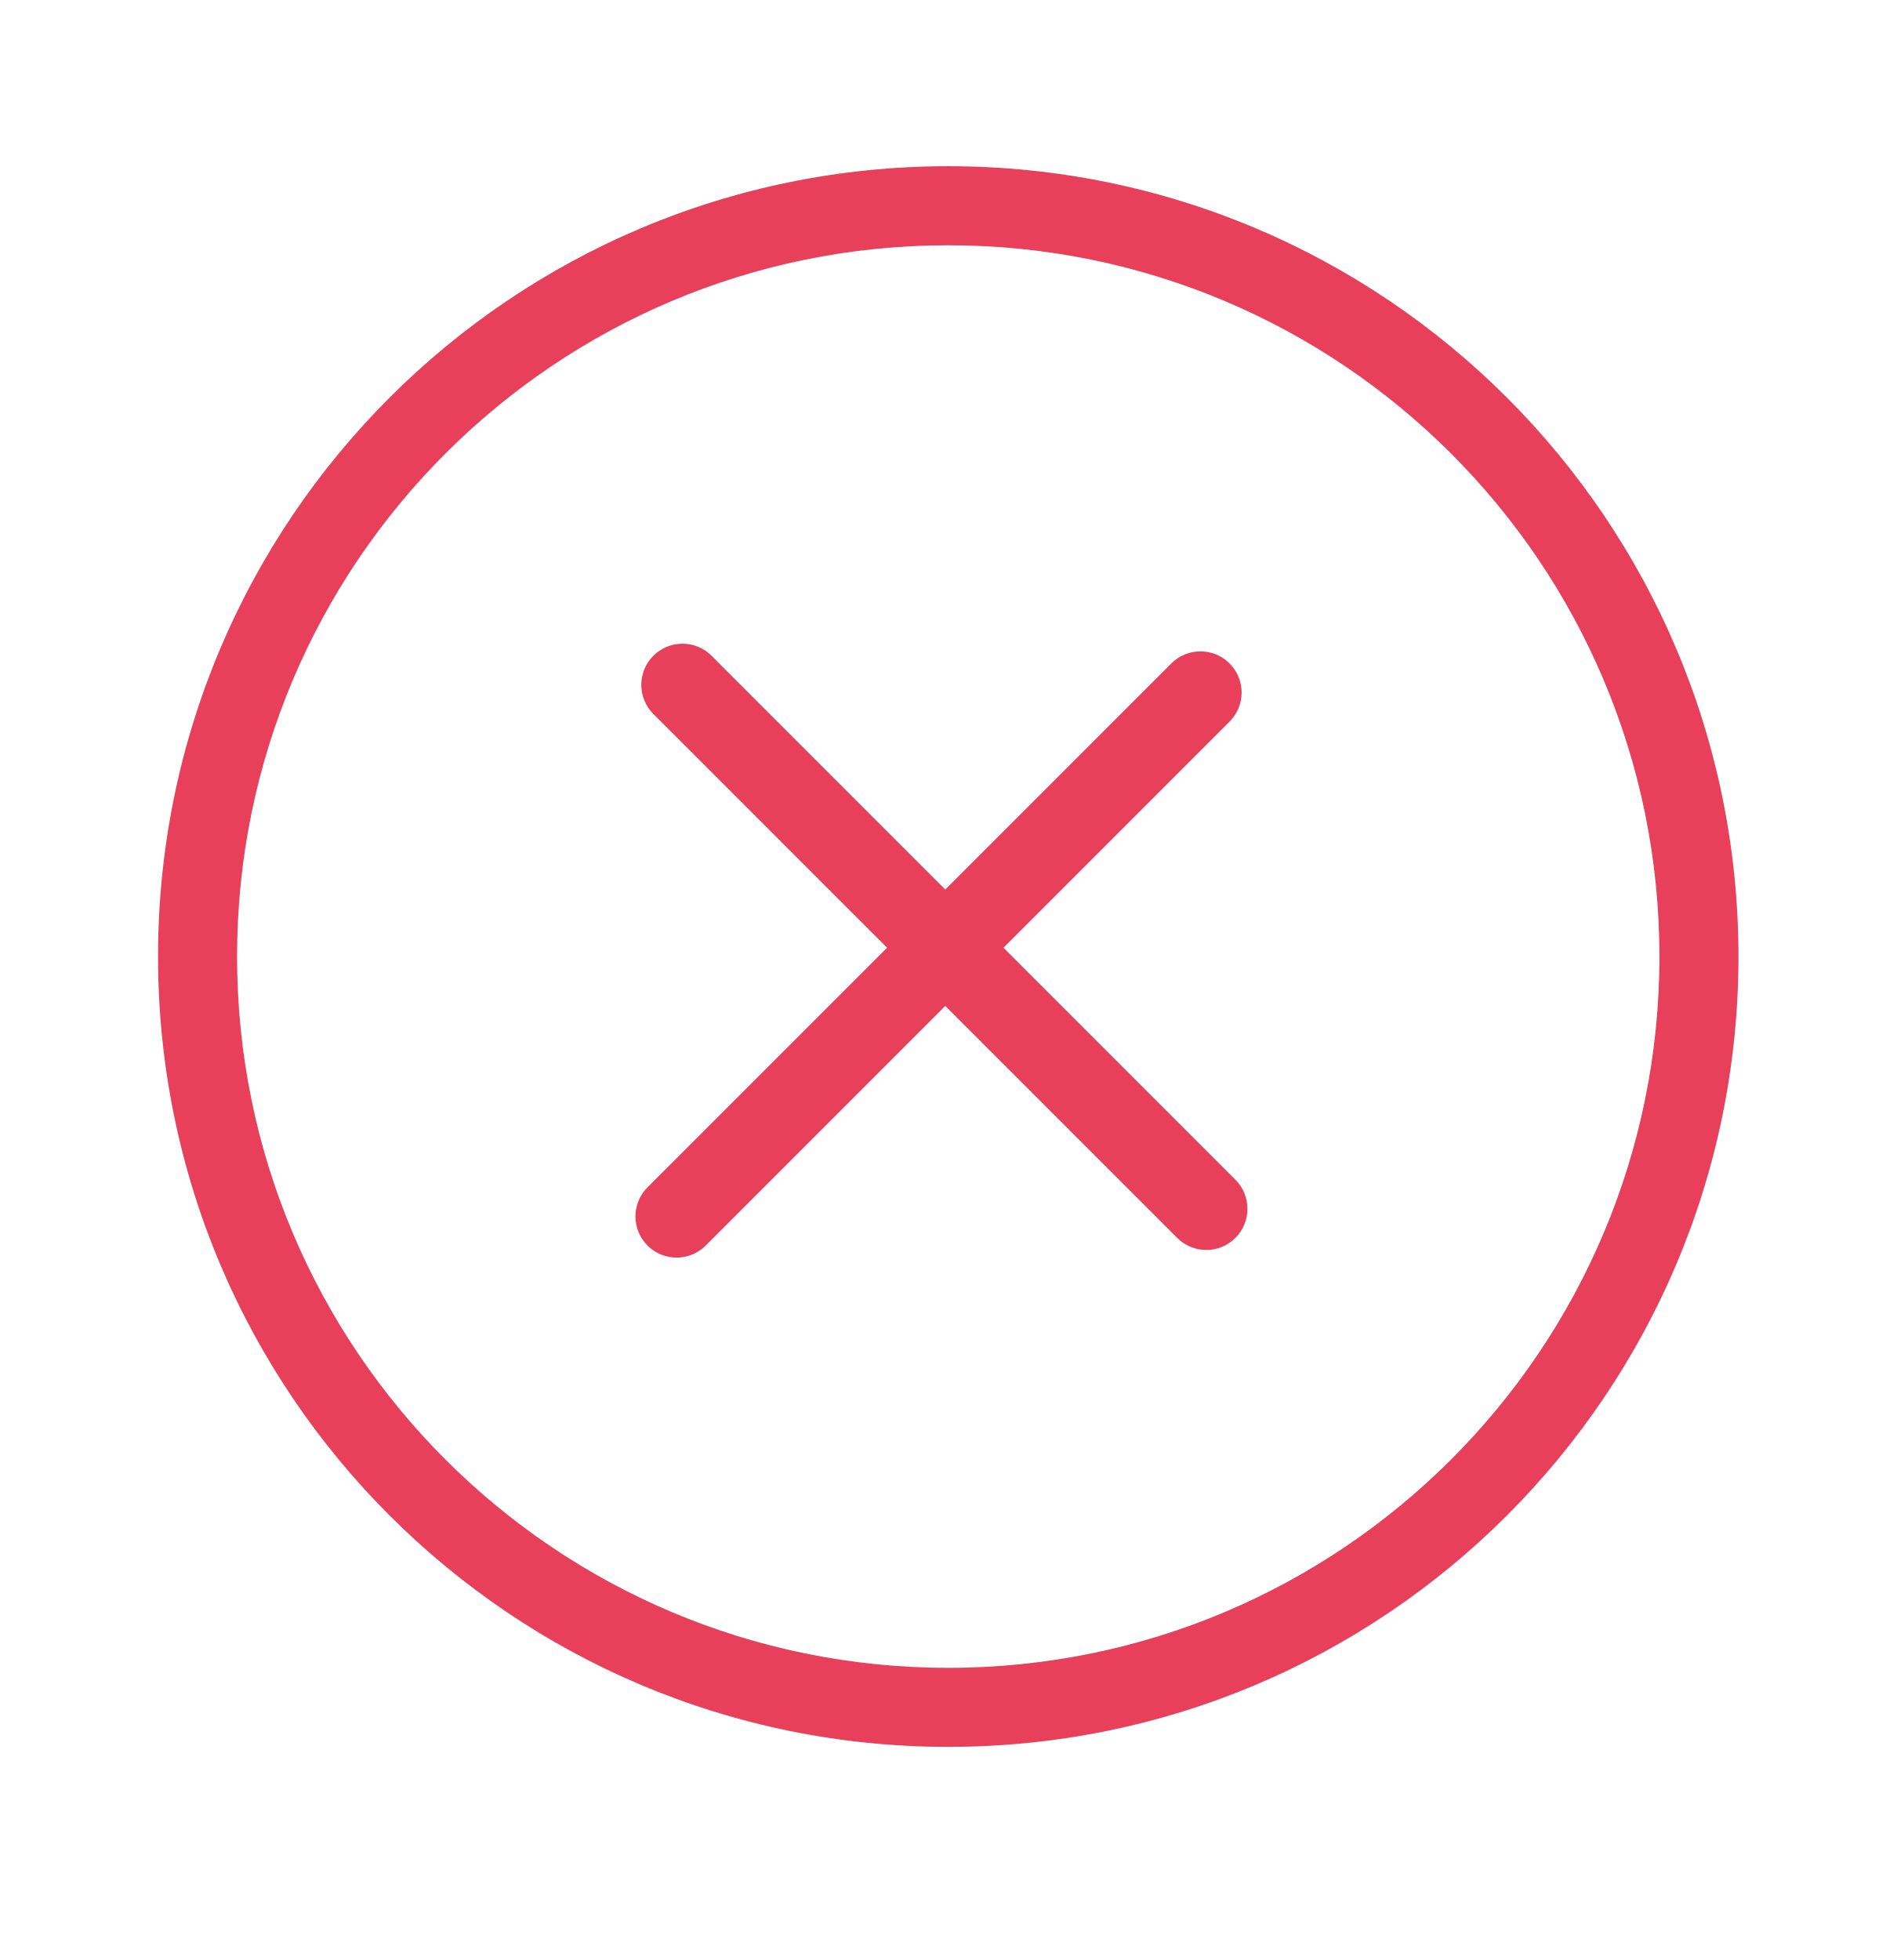
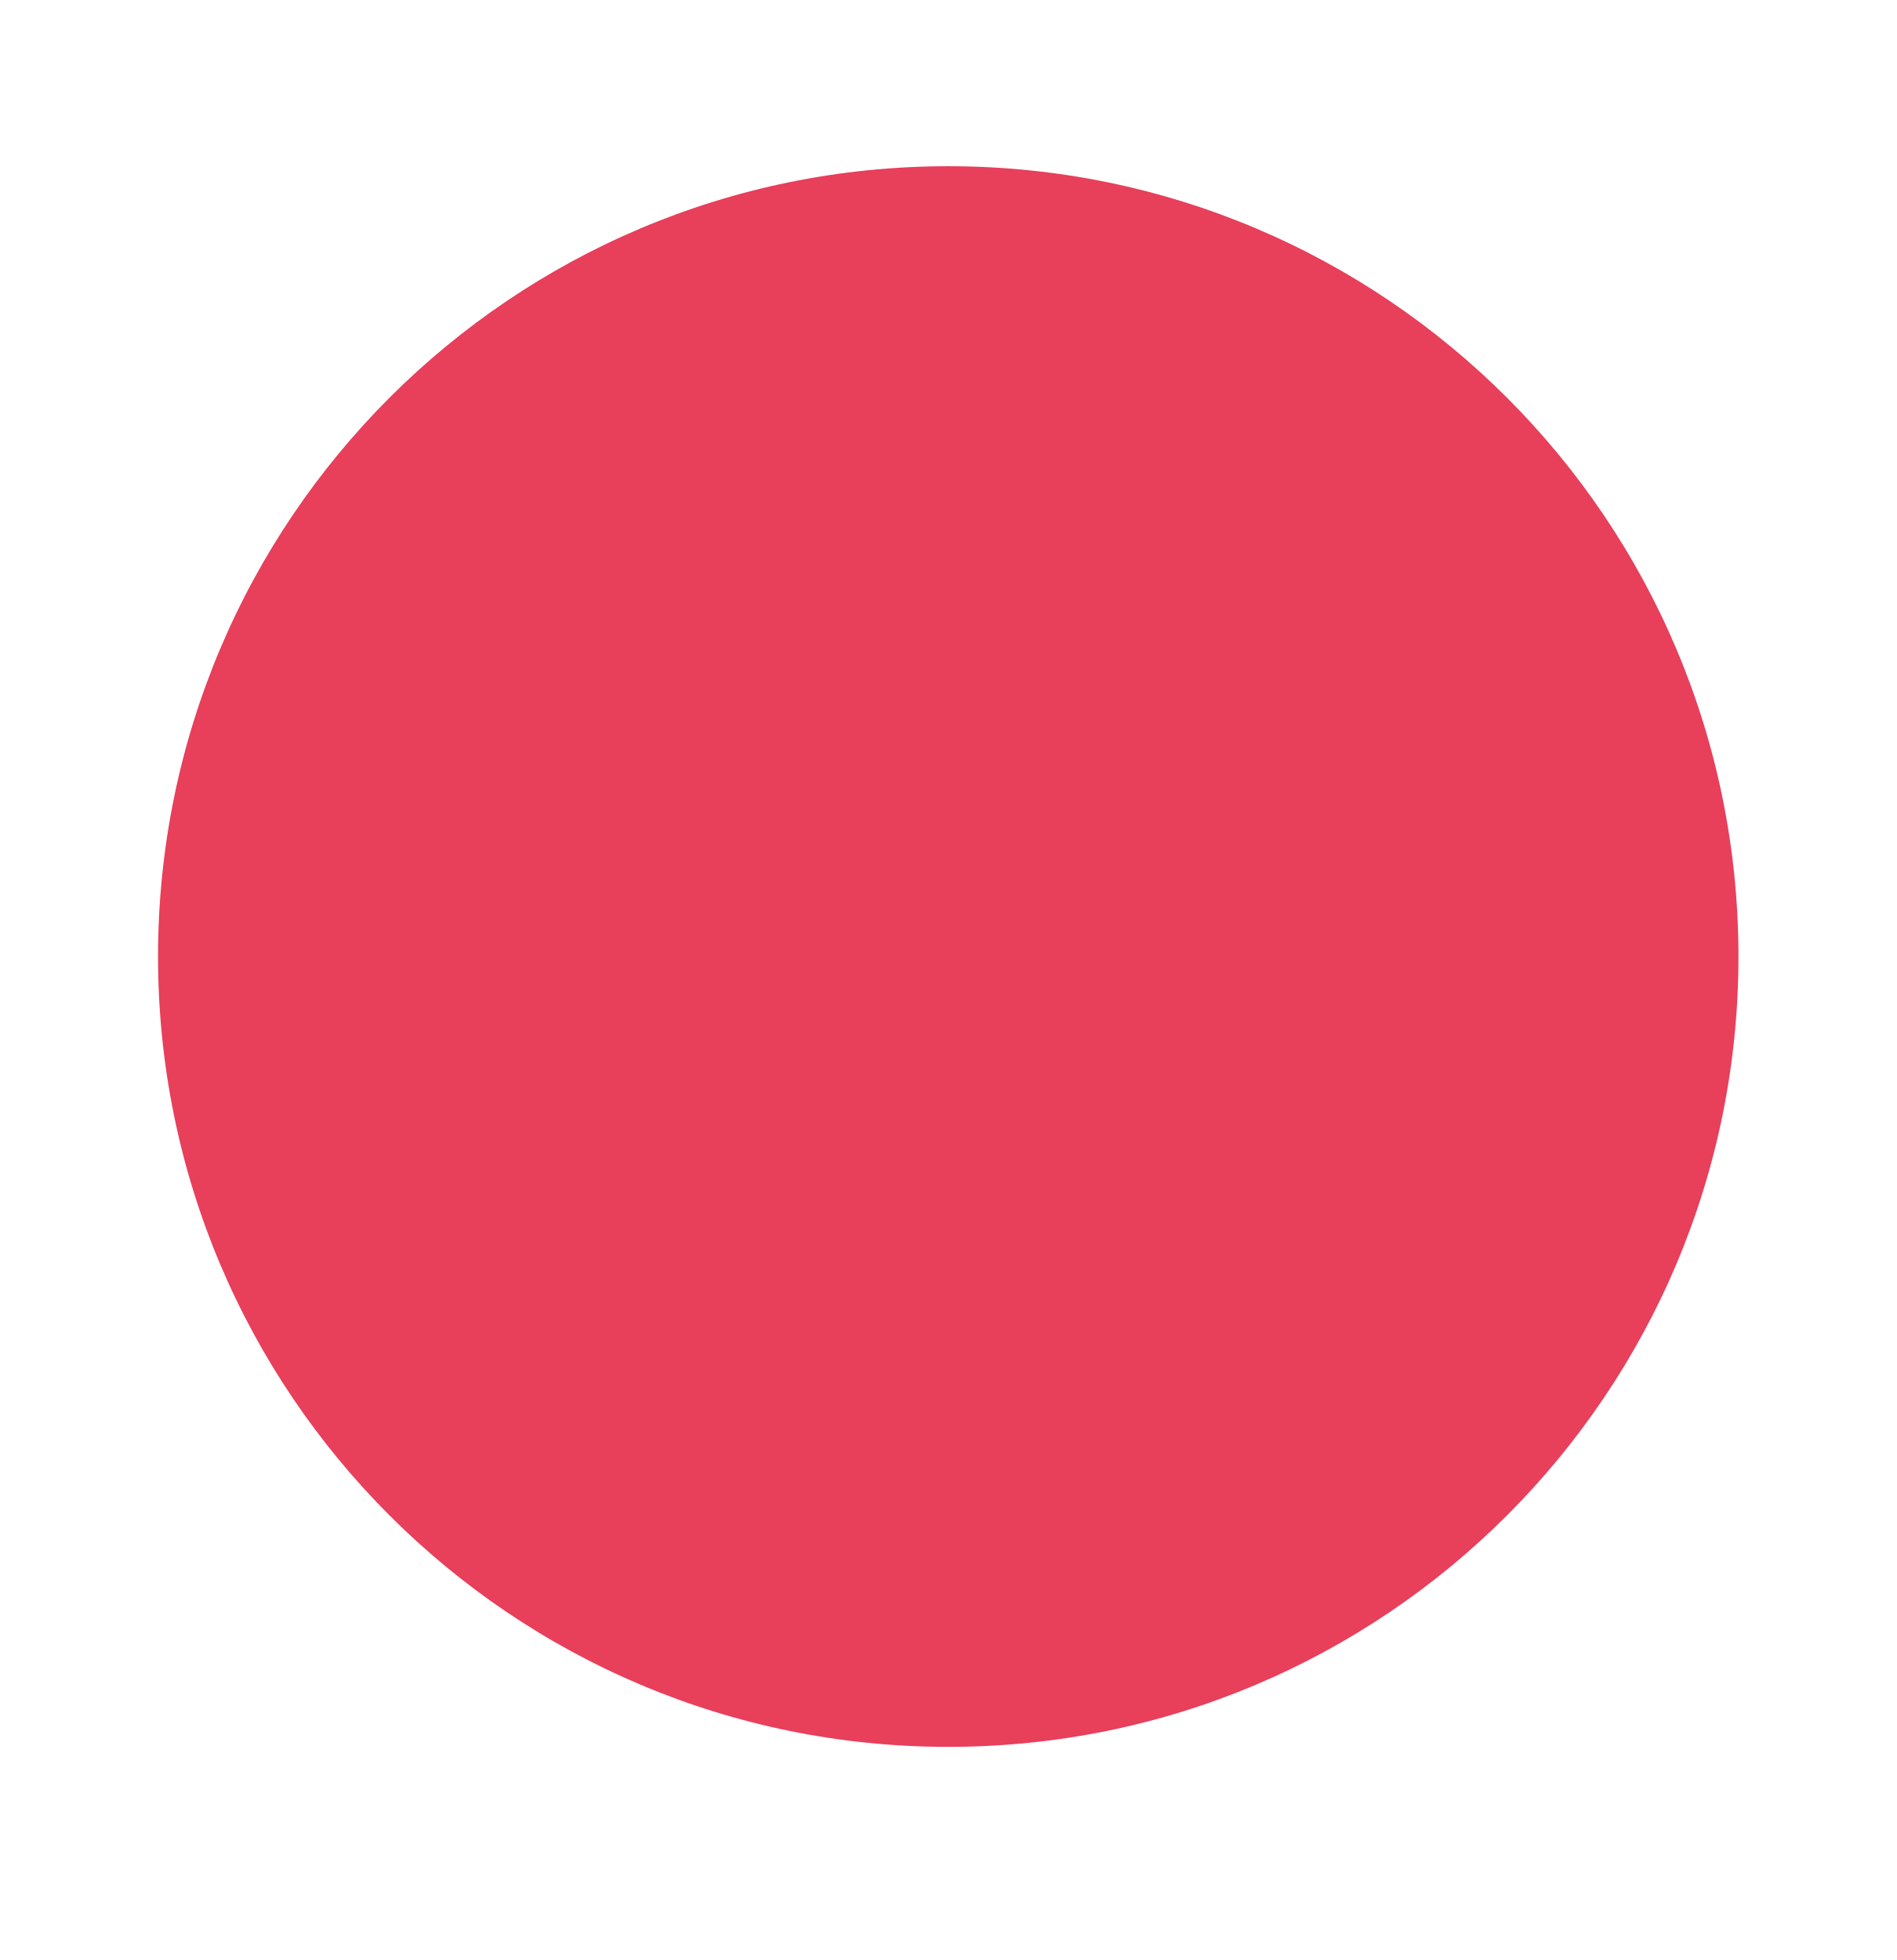
<svg xmlns="http://www.w3.org/2000/svg" width="120" height="124" viewBox="0 0 120 124" fill="none">
-   <path fill-rule="evenodd" clip-rule="evenodd" d="M105 60.516C105 85.369 84.853 105.516 60 105.516C35.147 105.516 15 85.369 15 60.516C15 35.663 35.147 15.516 60 15.516C84.853 15.516 105 35.663 105 60.516ZM110 60.516C110 88.131 87.614 110.516 60 110.516C32.386 110.516 10 88.131 10 60.516C10 32.902 32.386 10.516 60 10.516C87.614 10.516 110 32.902 110 60.516ZM41.341 41.487C42.358 40.47 44.007 40.47 45.024 41.487L59.812 56.276L74.117 41.971C75.134 40.954 76.782 40.954 77.799 41.971C78.817 42.988 78.817 44.637 77.799 45.654L63.495 59.959L78.169 74.633C79.186 75.65 79.186 77.299 78.169 78.316C77.153 79.333 75.504 79.333 74.487 78.316L59.812 63.641L44.654 78.8C43.637 79.817 41.988 79.817 40.971 78.8C39.954 77.783 39.954 76.134 40.971 75.117L56.13 59.959L41.341 45.17C40.324 44.153 40.324 42.504 41.341 41.487Z" fill="#E83F5B" />
+   <path fillRule="evenodd" clip-rule="evenodd" d="M105 60.516C105 85.369 84.853 105.516 60 105.516C35.147 105.516 15 85.369 15 60.516C15 35.663 35.147 15.516 60 15.516C84.853 15.516 105 35.663 105 60.516ZM110 60.516C110 88.131 87.614 110.516 60 110.516C32.386 110.516 10 88.131 10 60.516C10 32.902 32.386 10.516 60 10.516C87.614 10.516 110 32.902 110 60.516ZM41.341 41.487C42.358 40.47 44.007 40.47 45.024 41.487L59.812 56.276L74.117 41.971C75.134 40.954 76.782 40.954 77.799 41.971C78.817 42.988 78.817 44.637 77.799 45.654L63.495 59.959L78.169 74.633C79.186 75.65 79.186 77.299 78.169 78.316C77.153 79.333 75.504 79.333 74.487 78.316L59.812 63.641L44.654 78.8C43.637 79.817 41.988 79.817 40.971 78.8C39.954 77.783 39.954 76.134 40.971 75.117L56.13 59.959L41.341 45.17C40.324 44.153 40.324 42.504 41.341 41.487Z" fill="#E83F5B" />
</svg>
